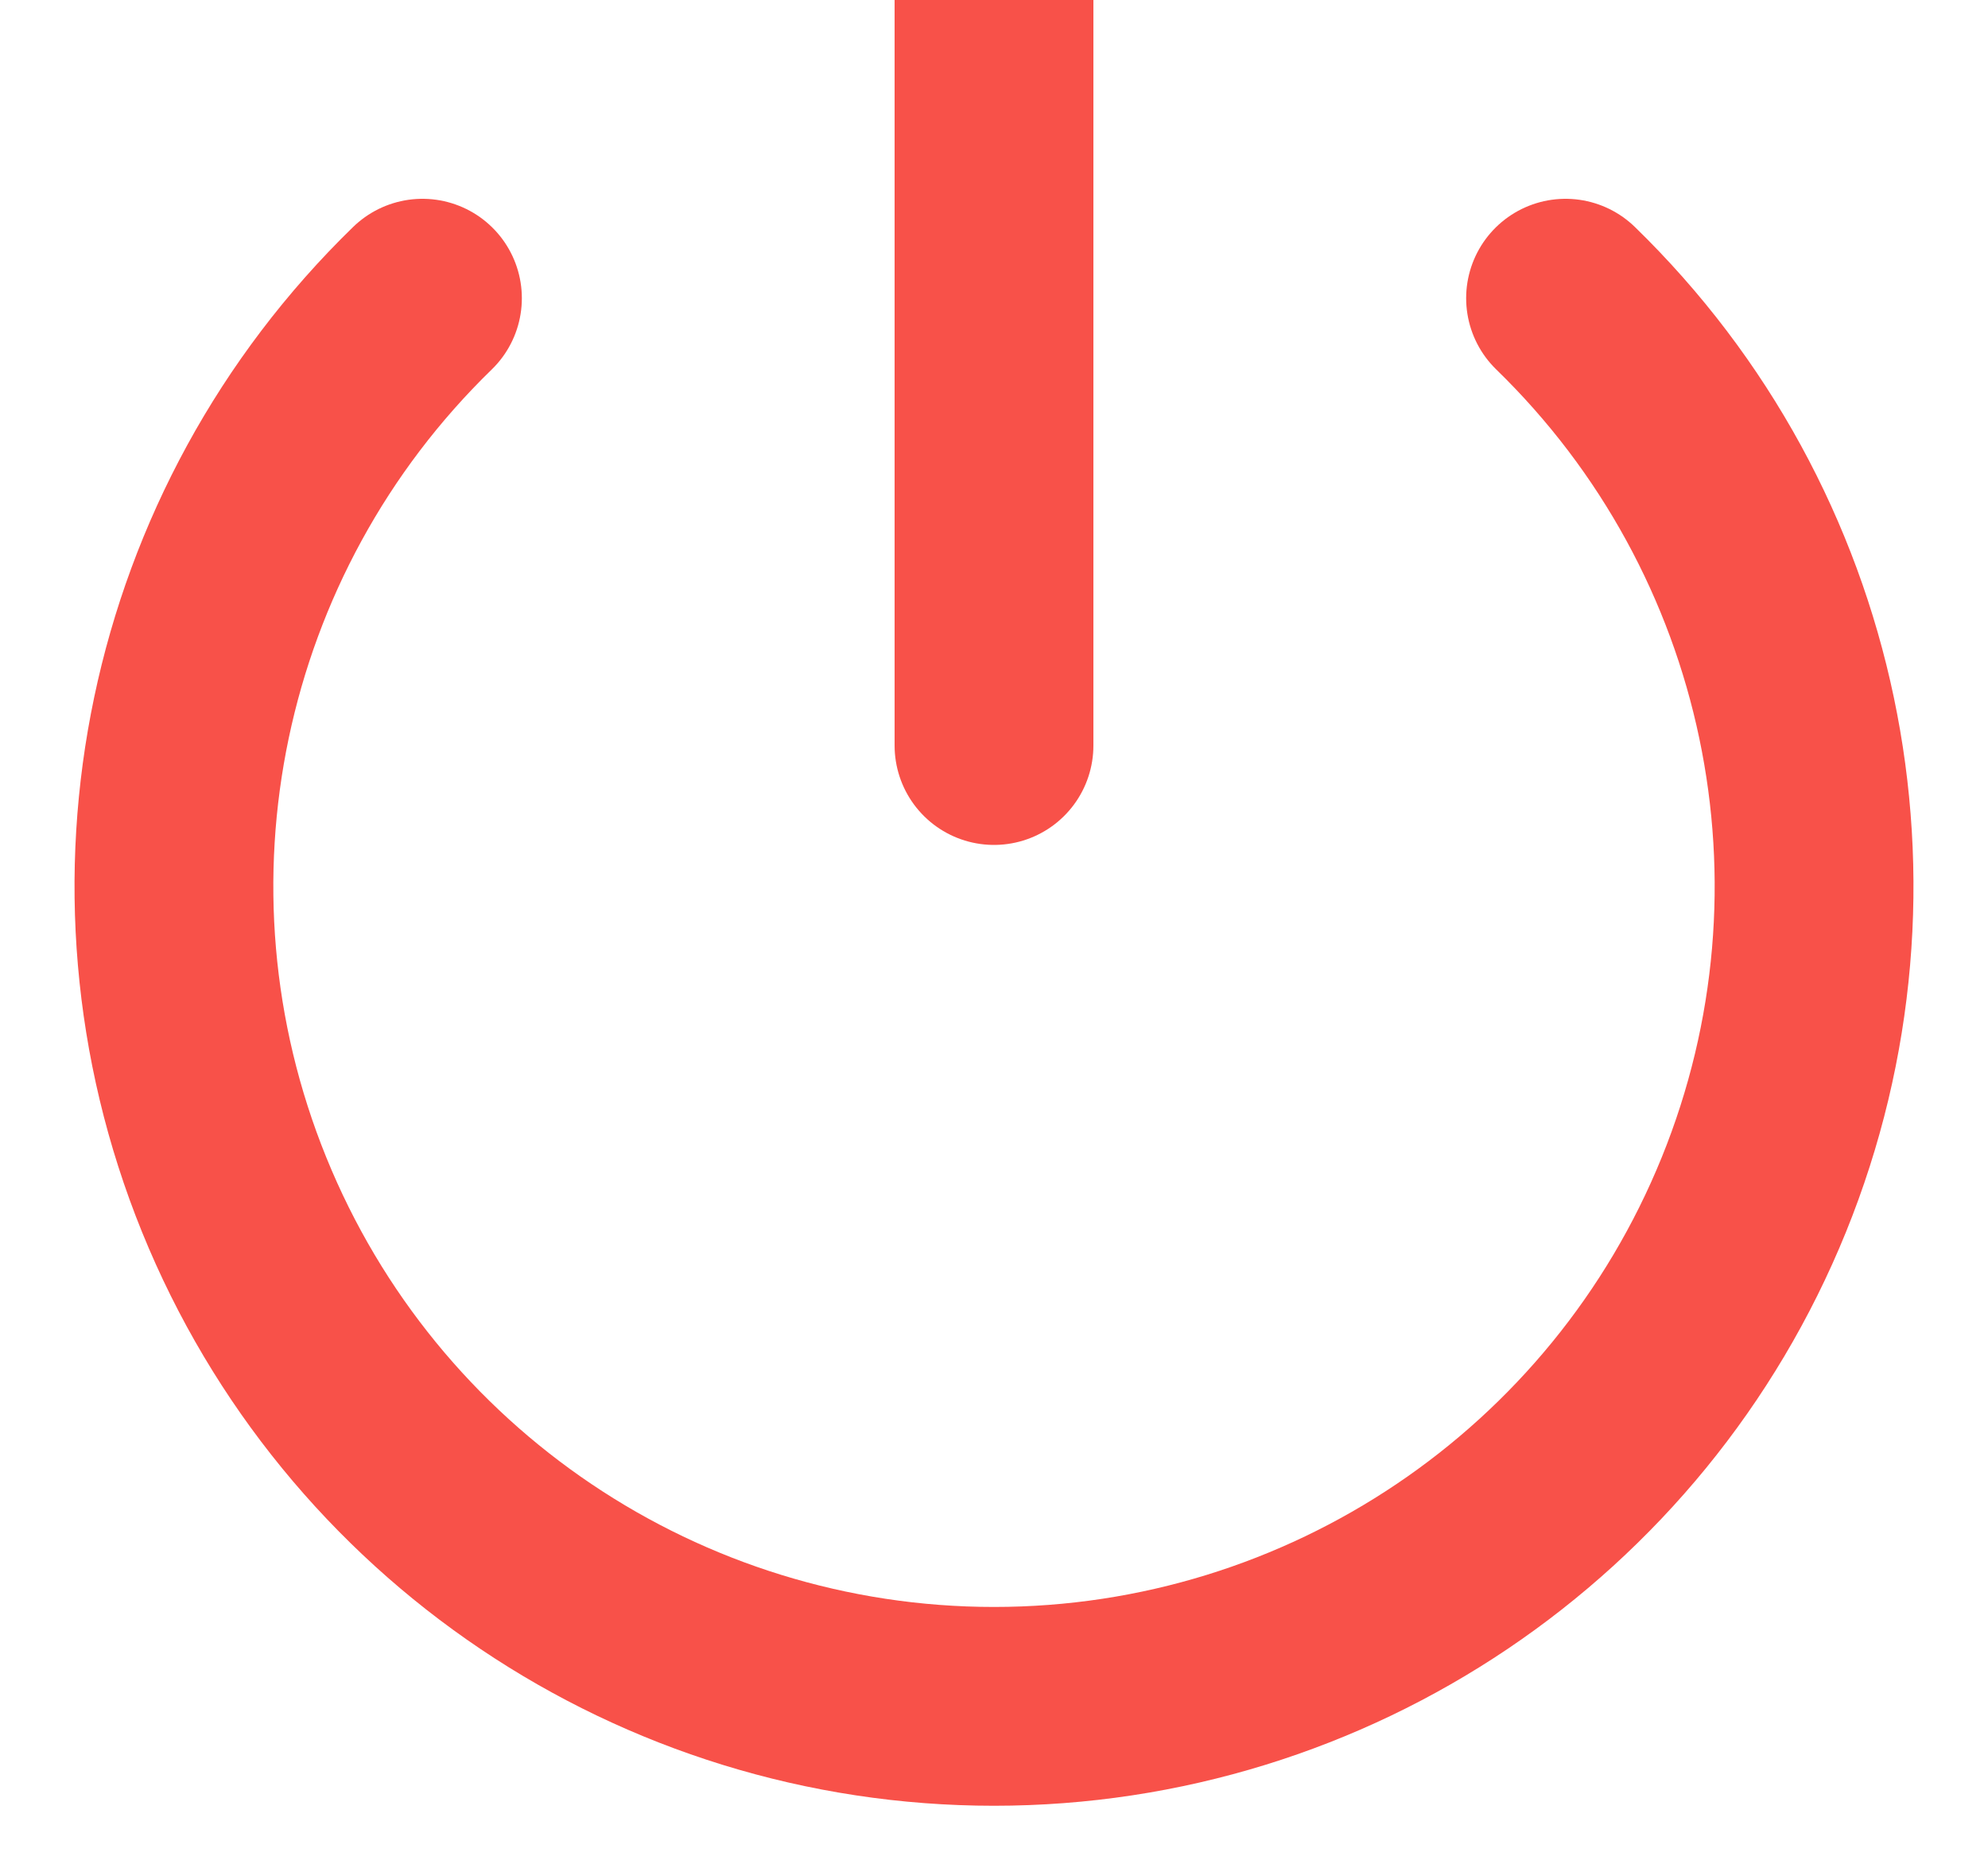
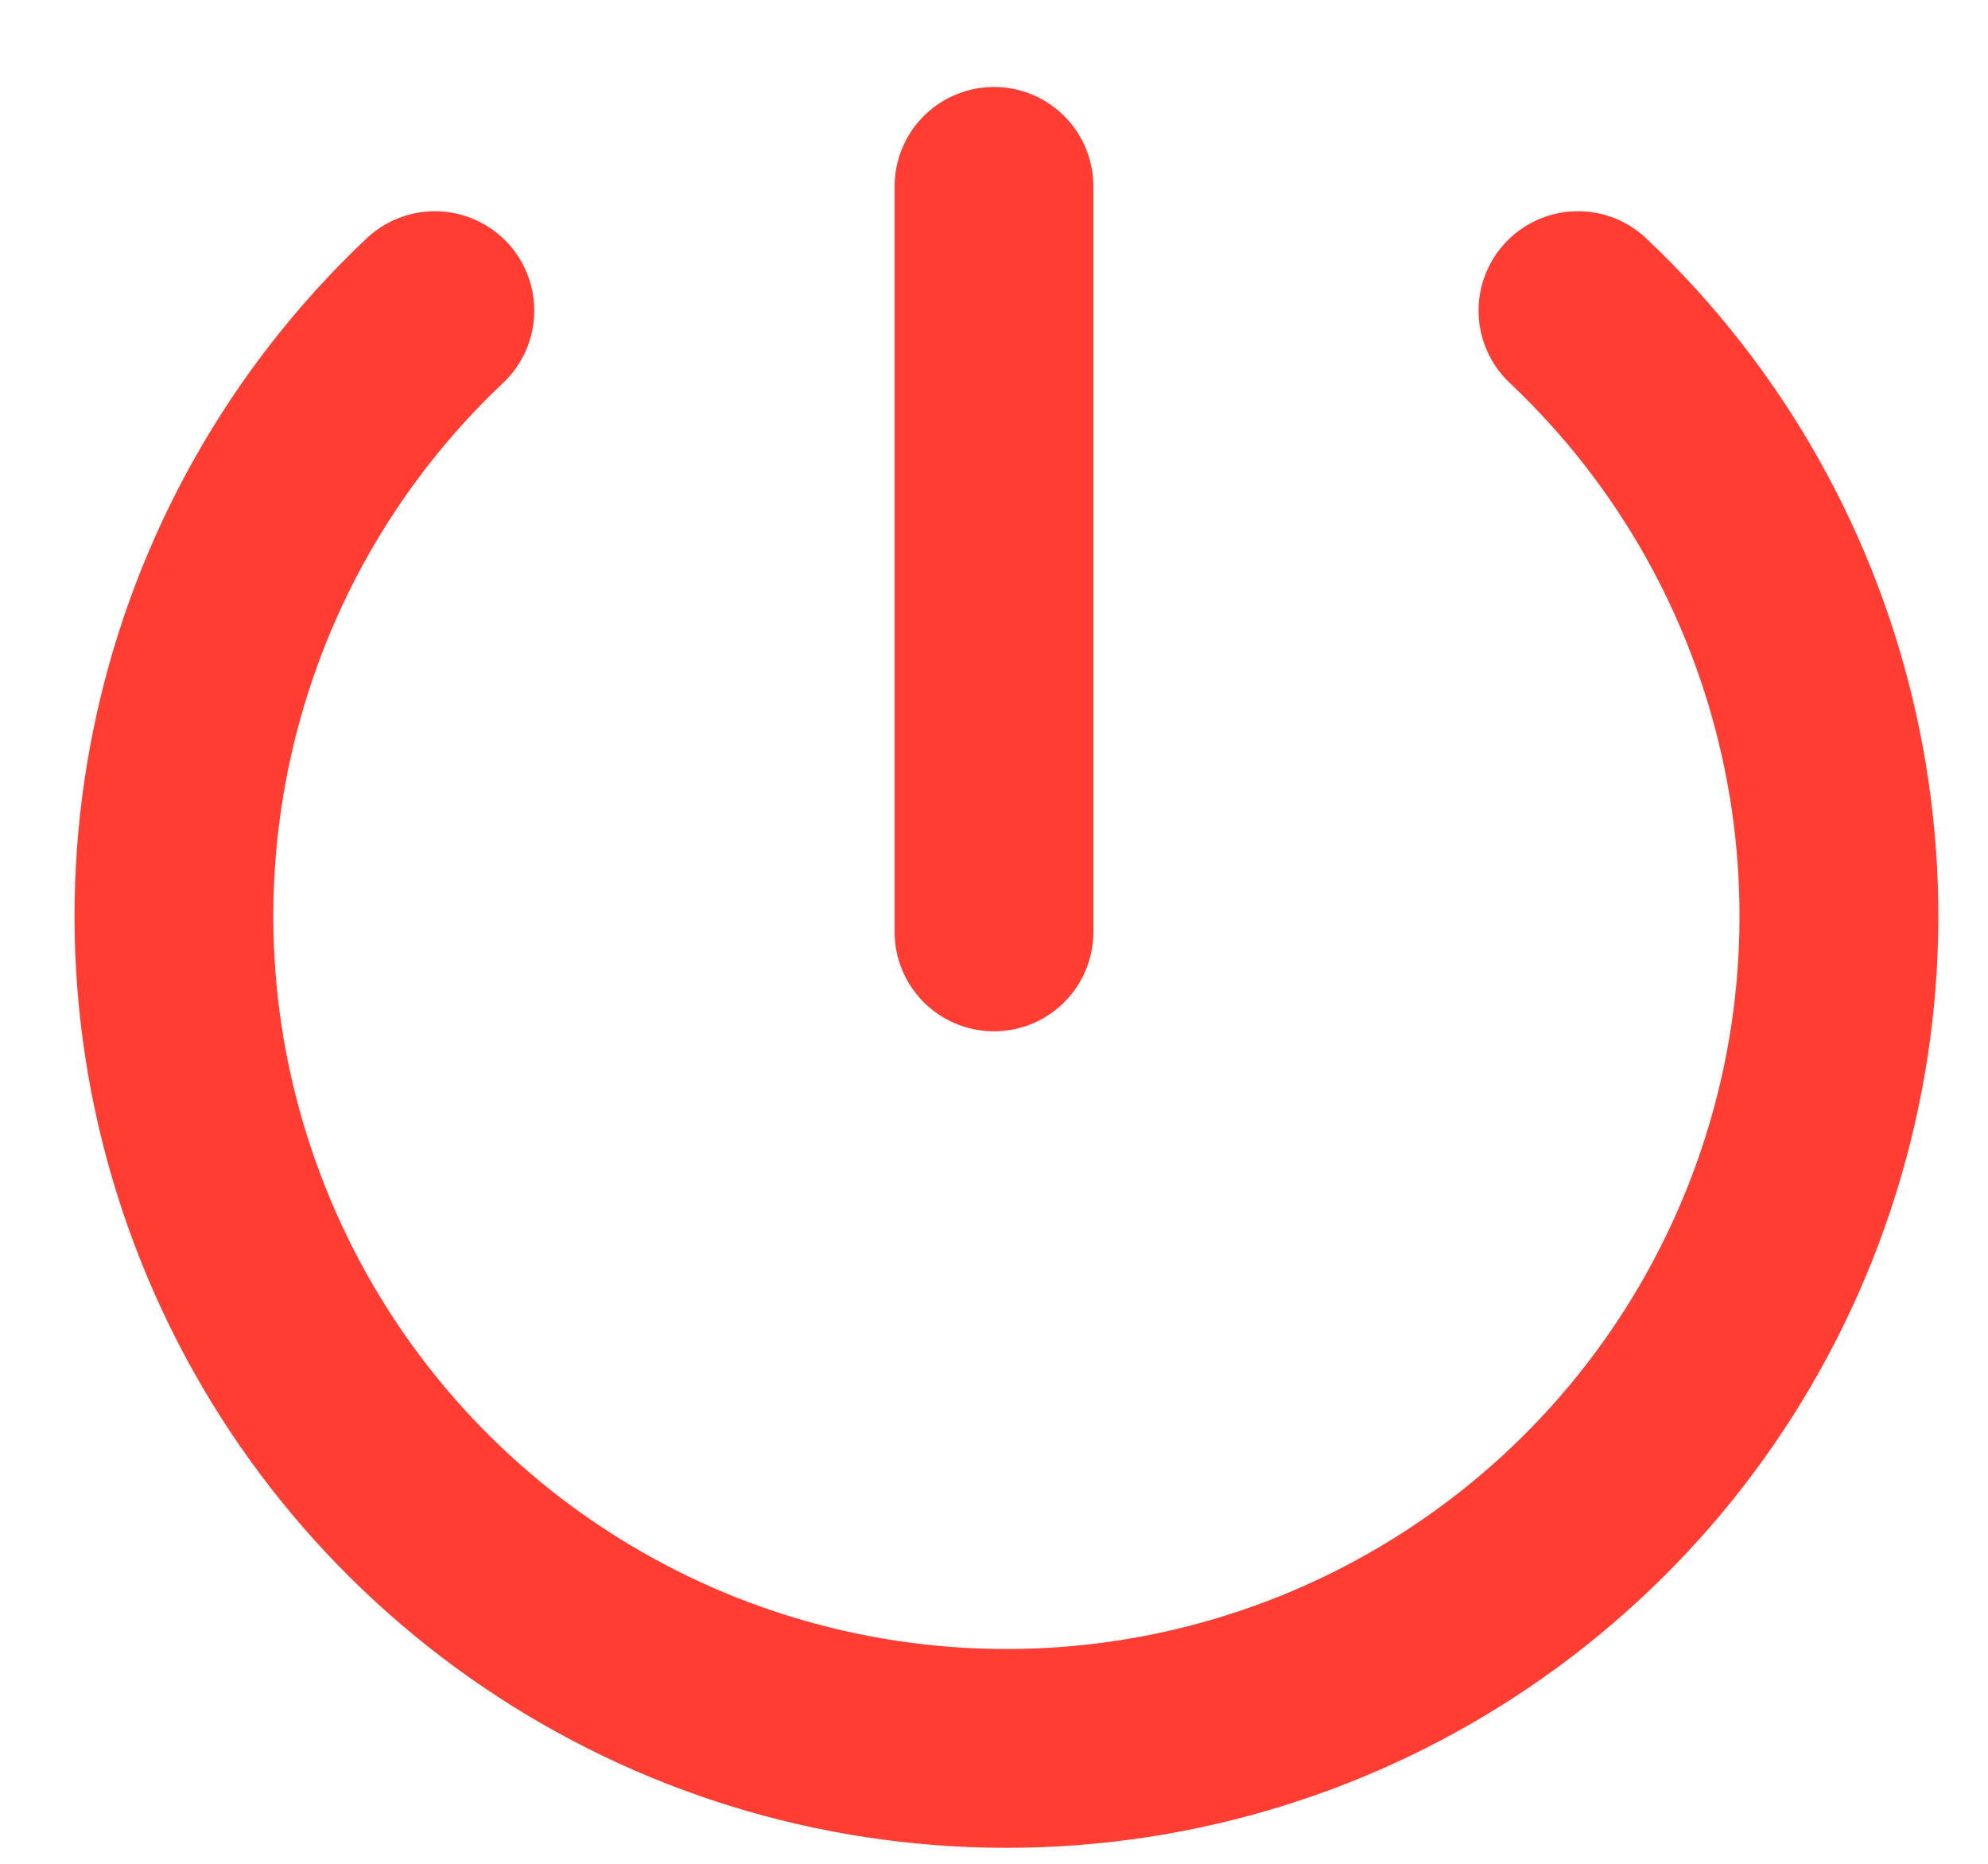
<svg xmlns="http://www.w3.org/2000/svg" viewBox="0 1.5 16 15">
-   <g fill="none" stroke="#f85149" stroke-width="1.6" stroke-linecap="round" stroke-linejoin="round">
-     <path d="M8 0.5v7.0" />
-     <path d="M3.4 3.9a6.6 6.6 0 1 0 9.2 0" />
+   <g fill="none" stroke="hsl(3, 100%, 60%)" stroke-width="1.6" stroke-linecap="round" stroke-linejoin="round">
+     <path d="M8 3v6.0" />
+     <path d="M3.5 4.0a6.7 6.7 0 1 0 9.2 0" />
  </g>
</svg>
